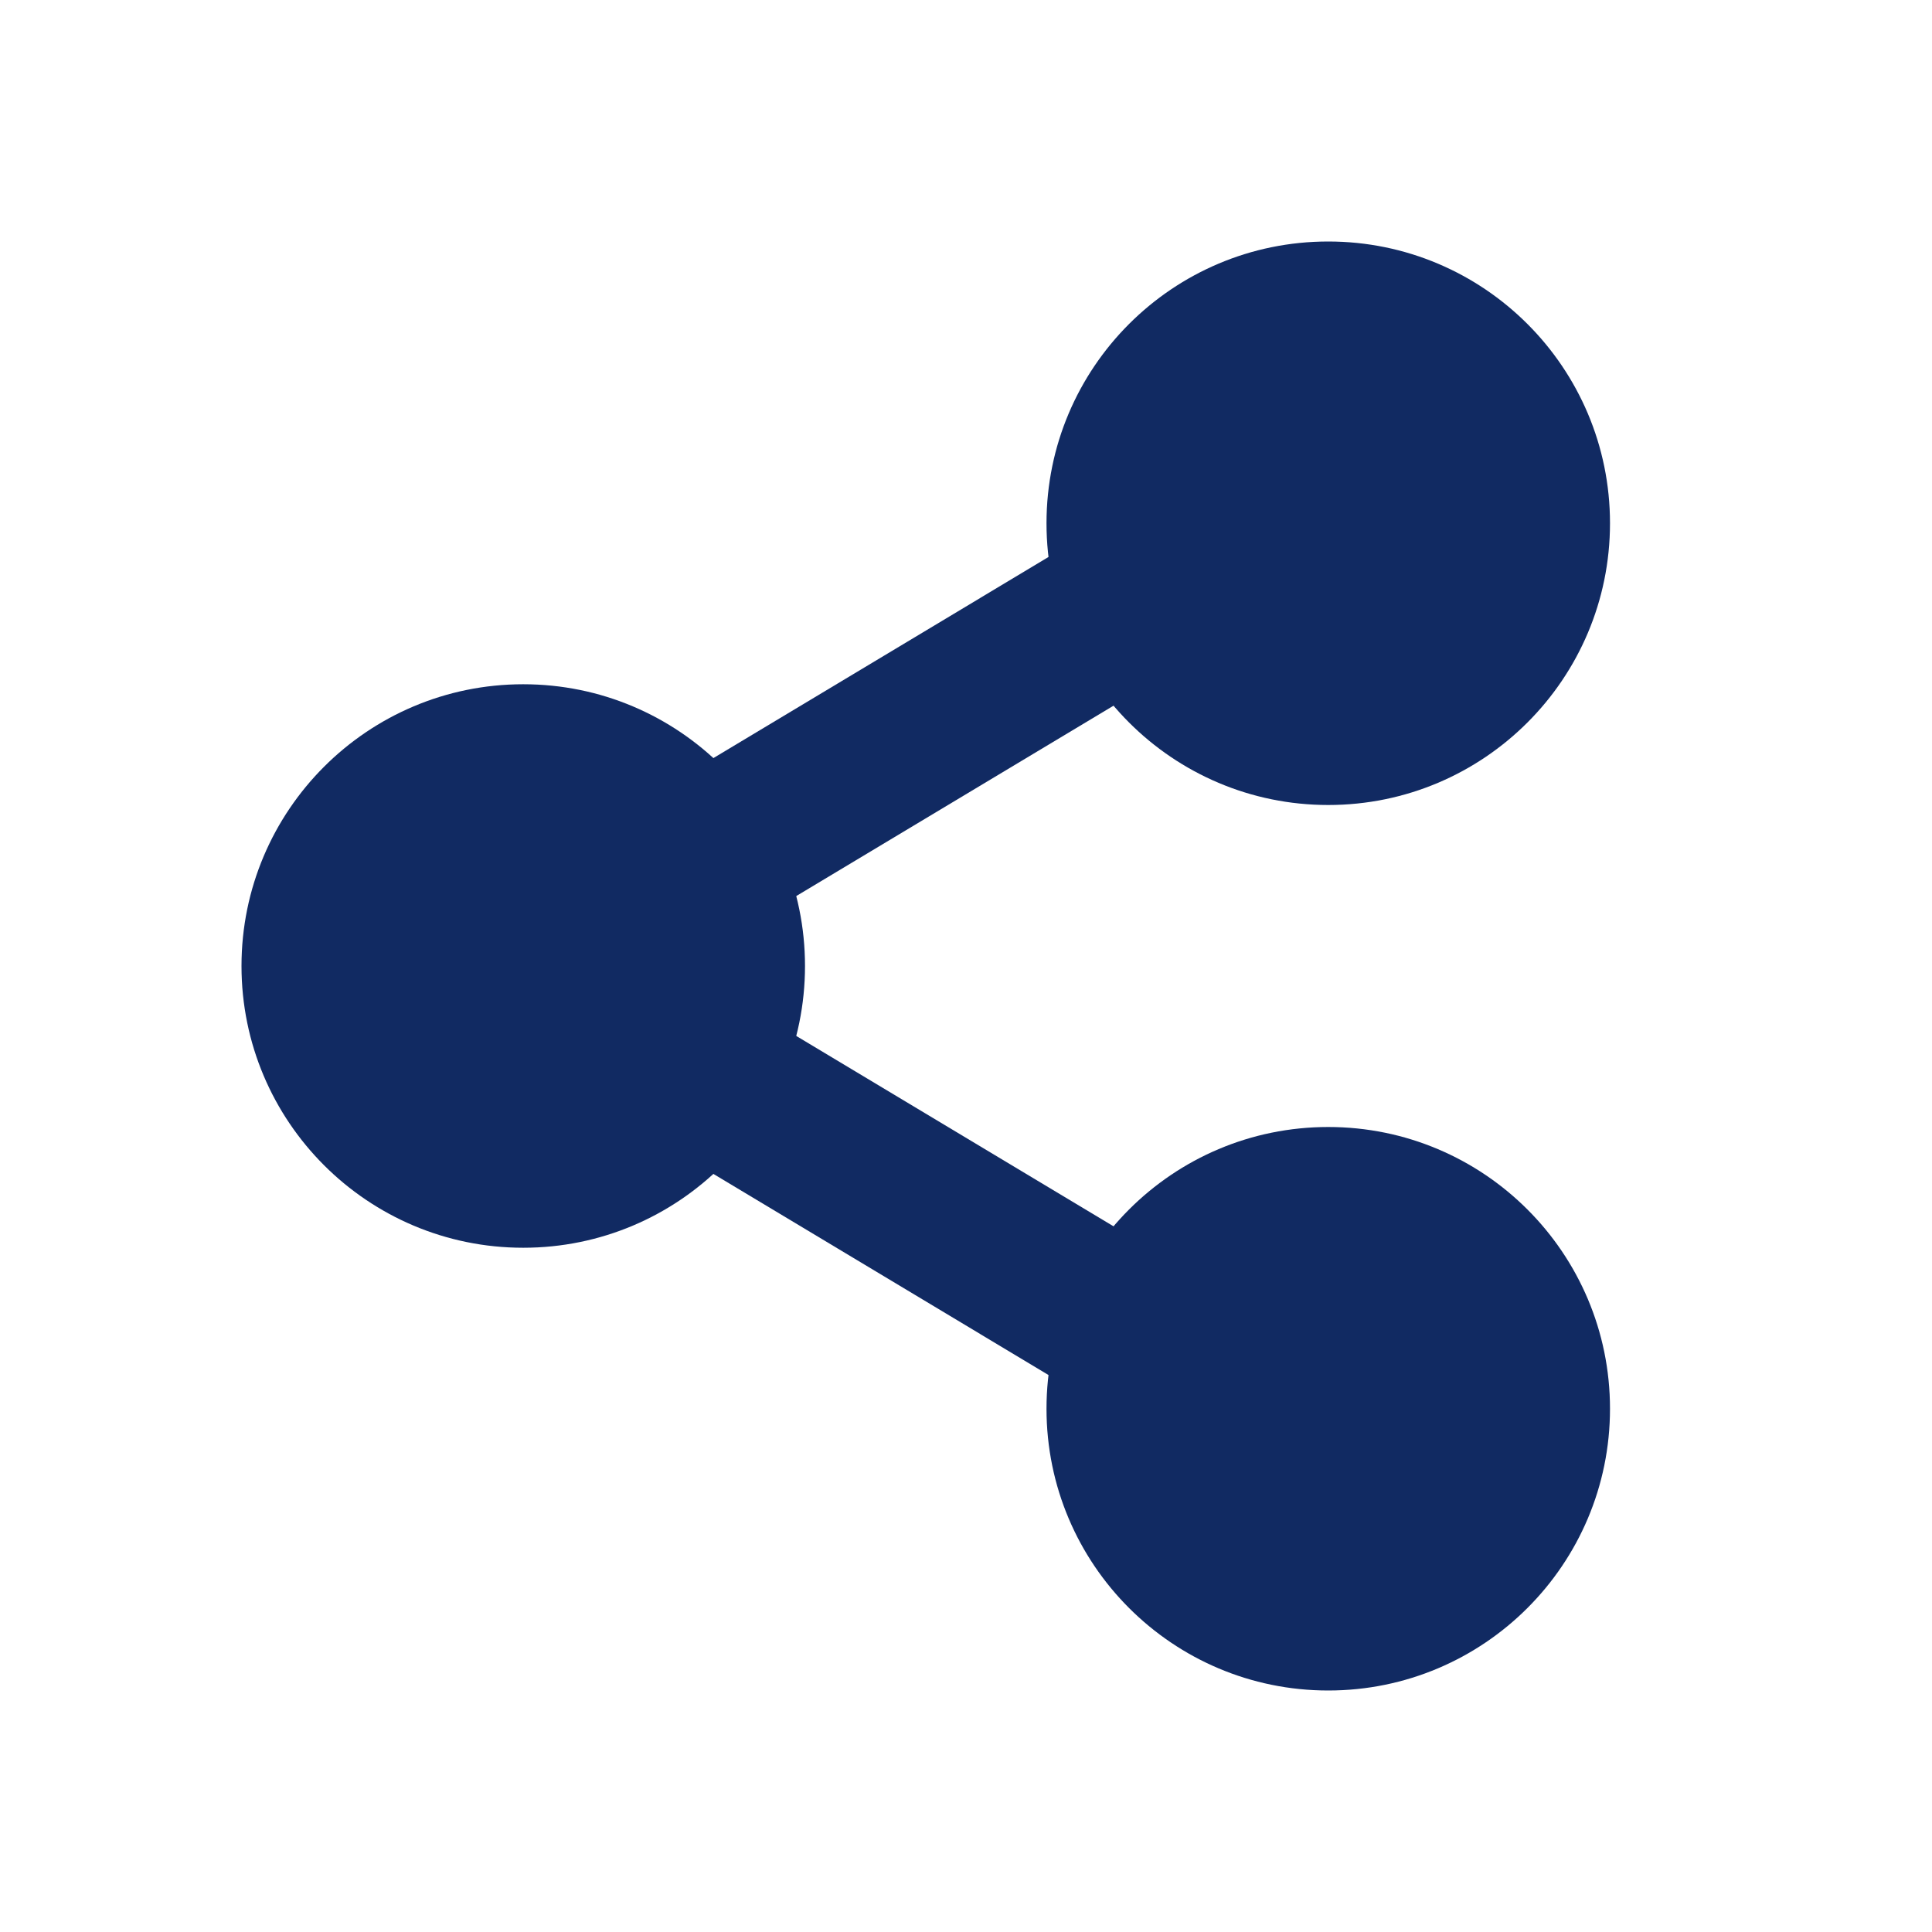
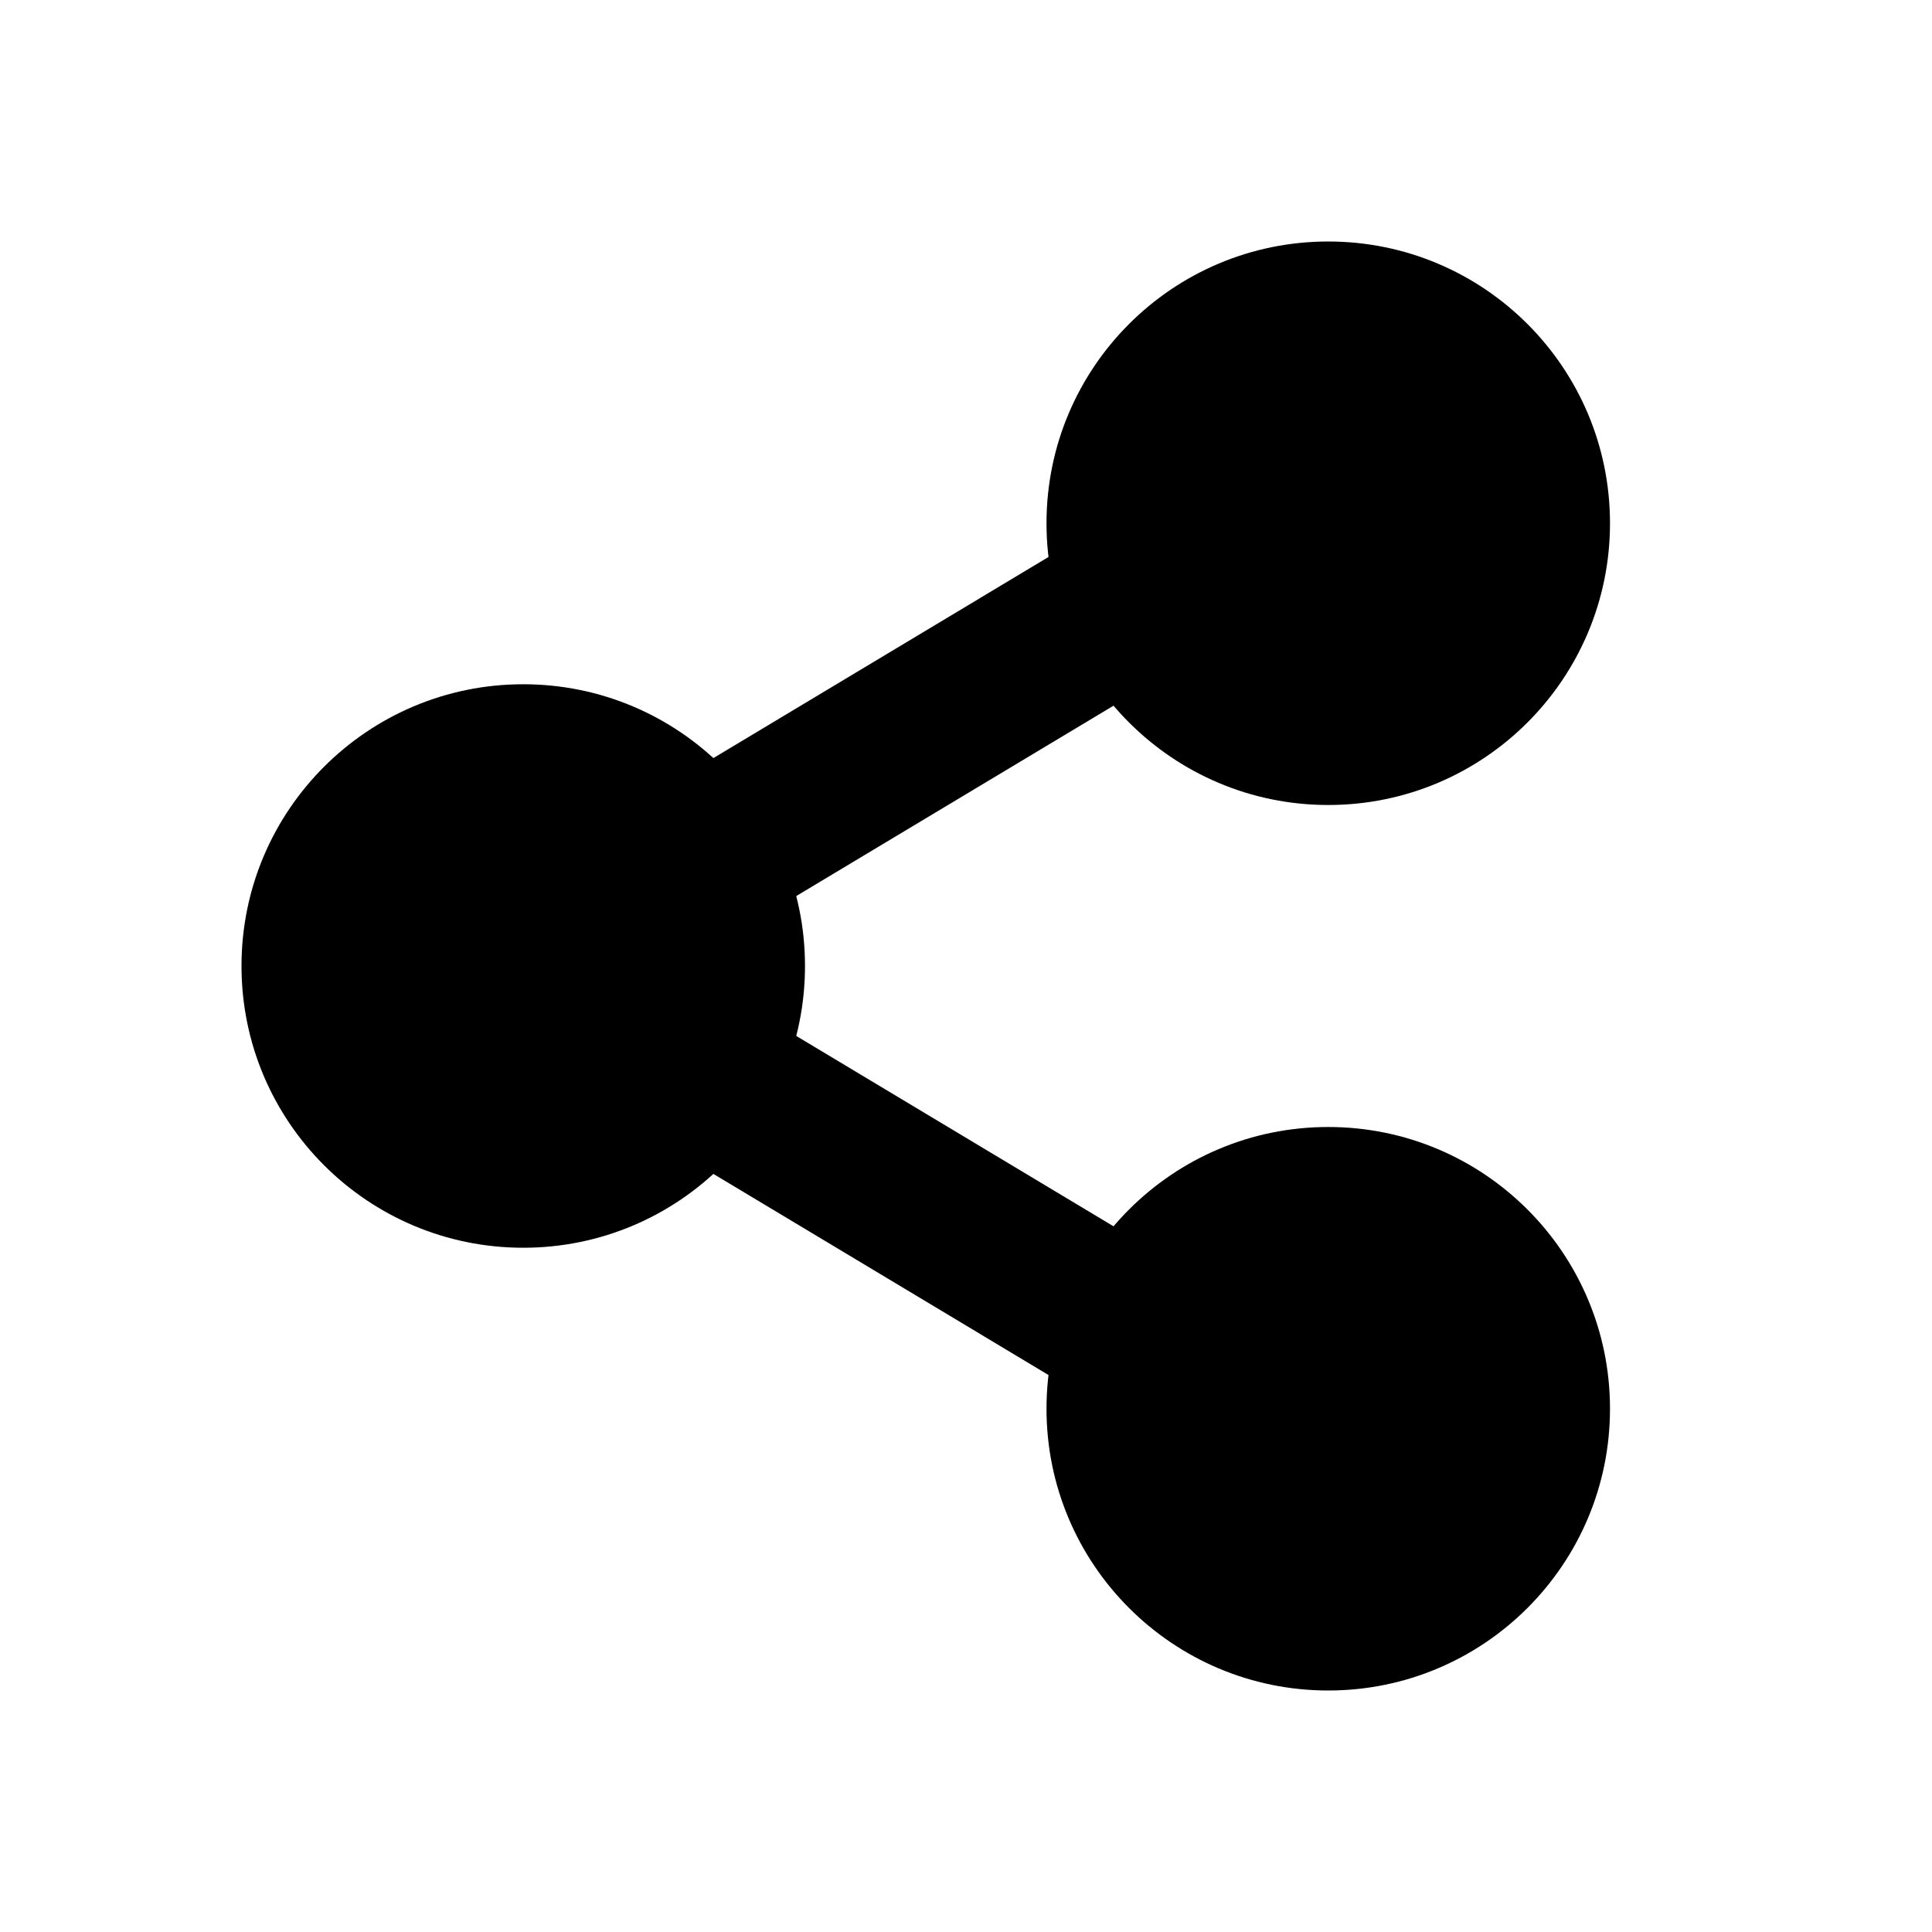
<svg xmlns="http://www.w3.org/2000/svg" data-name="Layer 45" height="24" viewBox="0 0 24 24" width="24">
-   <path d="M15.985 18.857 4.557 12l11.428-6.857 1.03 1.714L8.443 12l8.572 5.143-1.03 1.714z" fill="#112a62" />
-   <circle cx="16.5" cy="6.5" r="3.5" fill="#112a62" />
-   <circle cx="6.5" cy="12" r="3.5" fill="#112a62" />
-   <circle cx="16.5" cy="17.5" r="3.5" fill="#112a62" />
+   <path d="M15.985 18.857 4.557 12l11.428-6.857 1.03 1.714L8.443 12l8.572 5.143-1.03 1.714z" />
+   <circle cx="16.5" cy="6.5" r="3.5" />
+   <circle cx="6.5" cy="12" r="3.5" />
+   <circle cx="16.5" cy="17.5" r="3.5" />
</svg>
